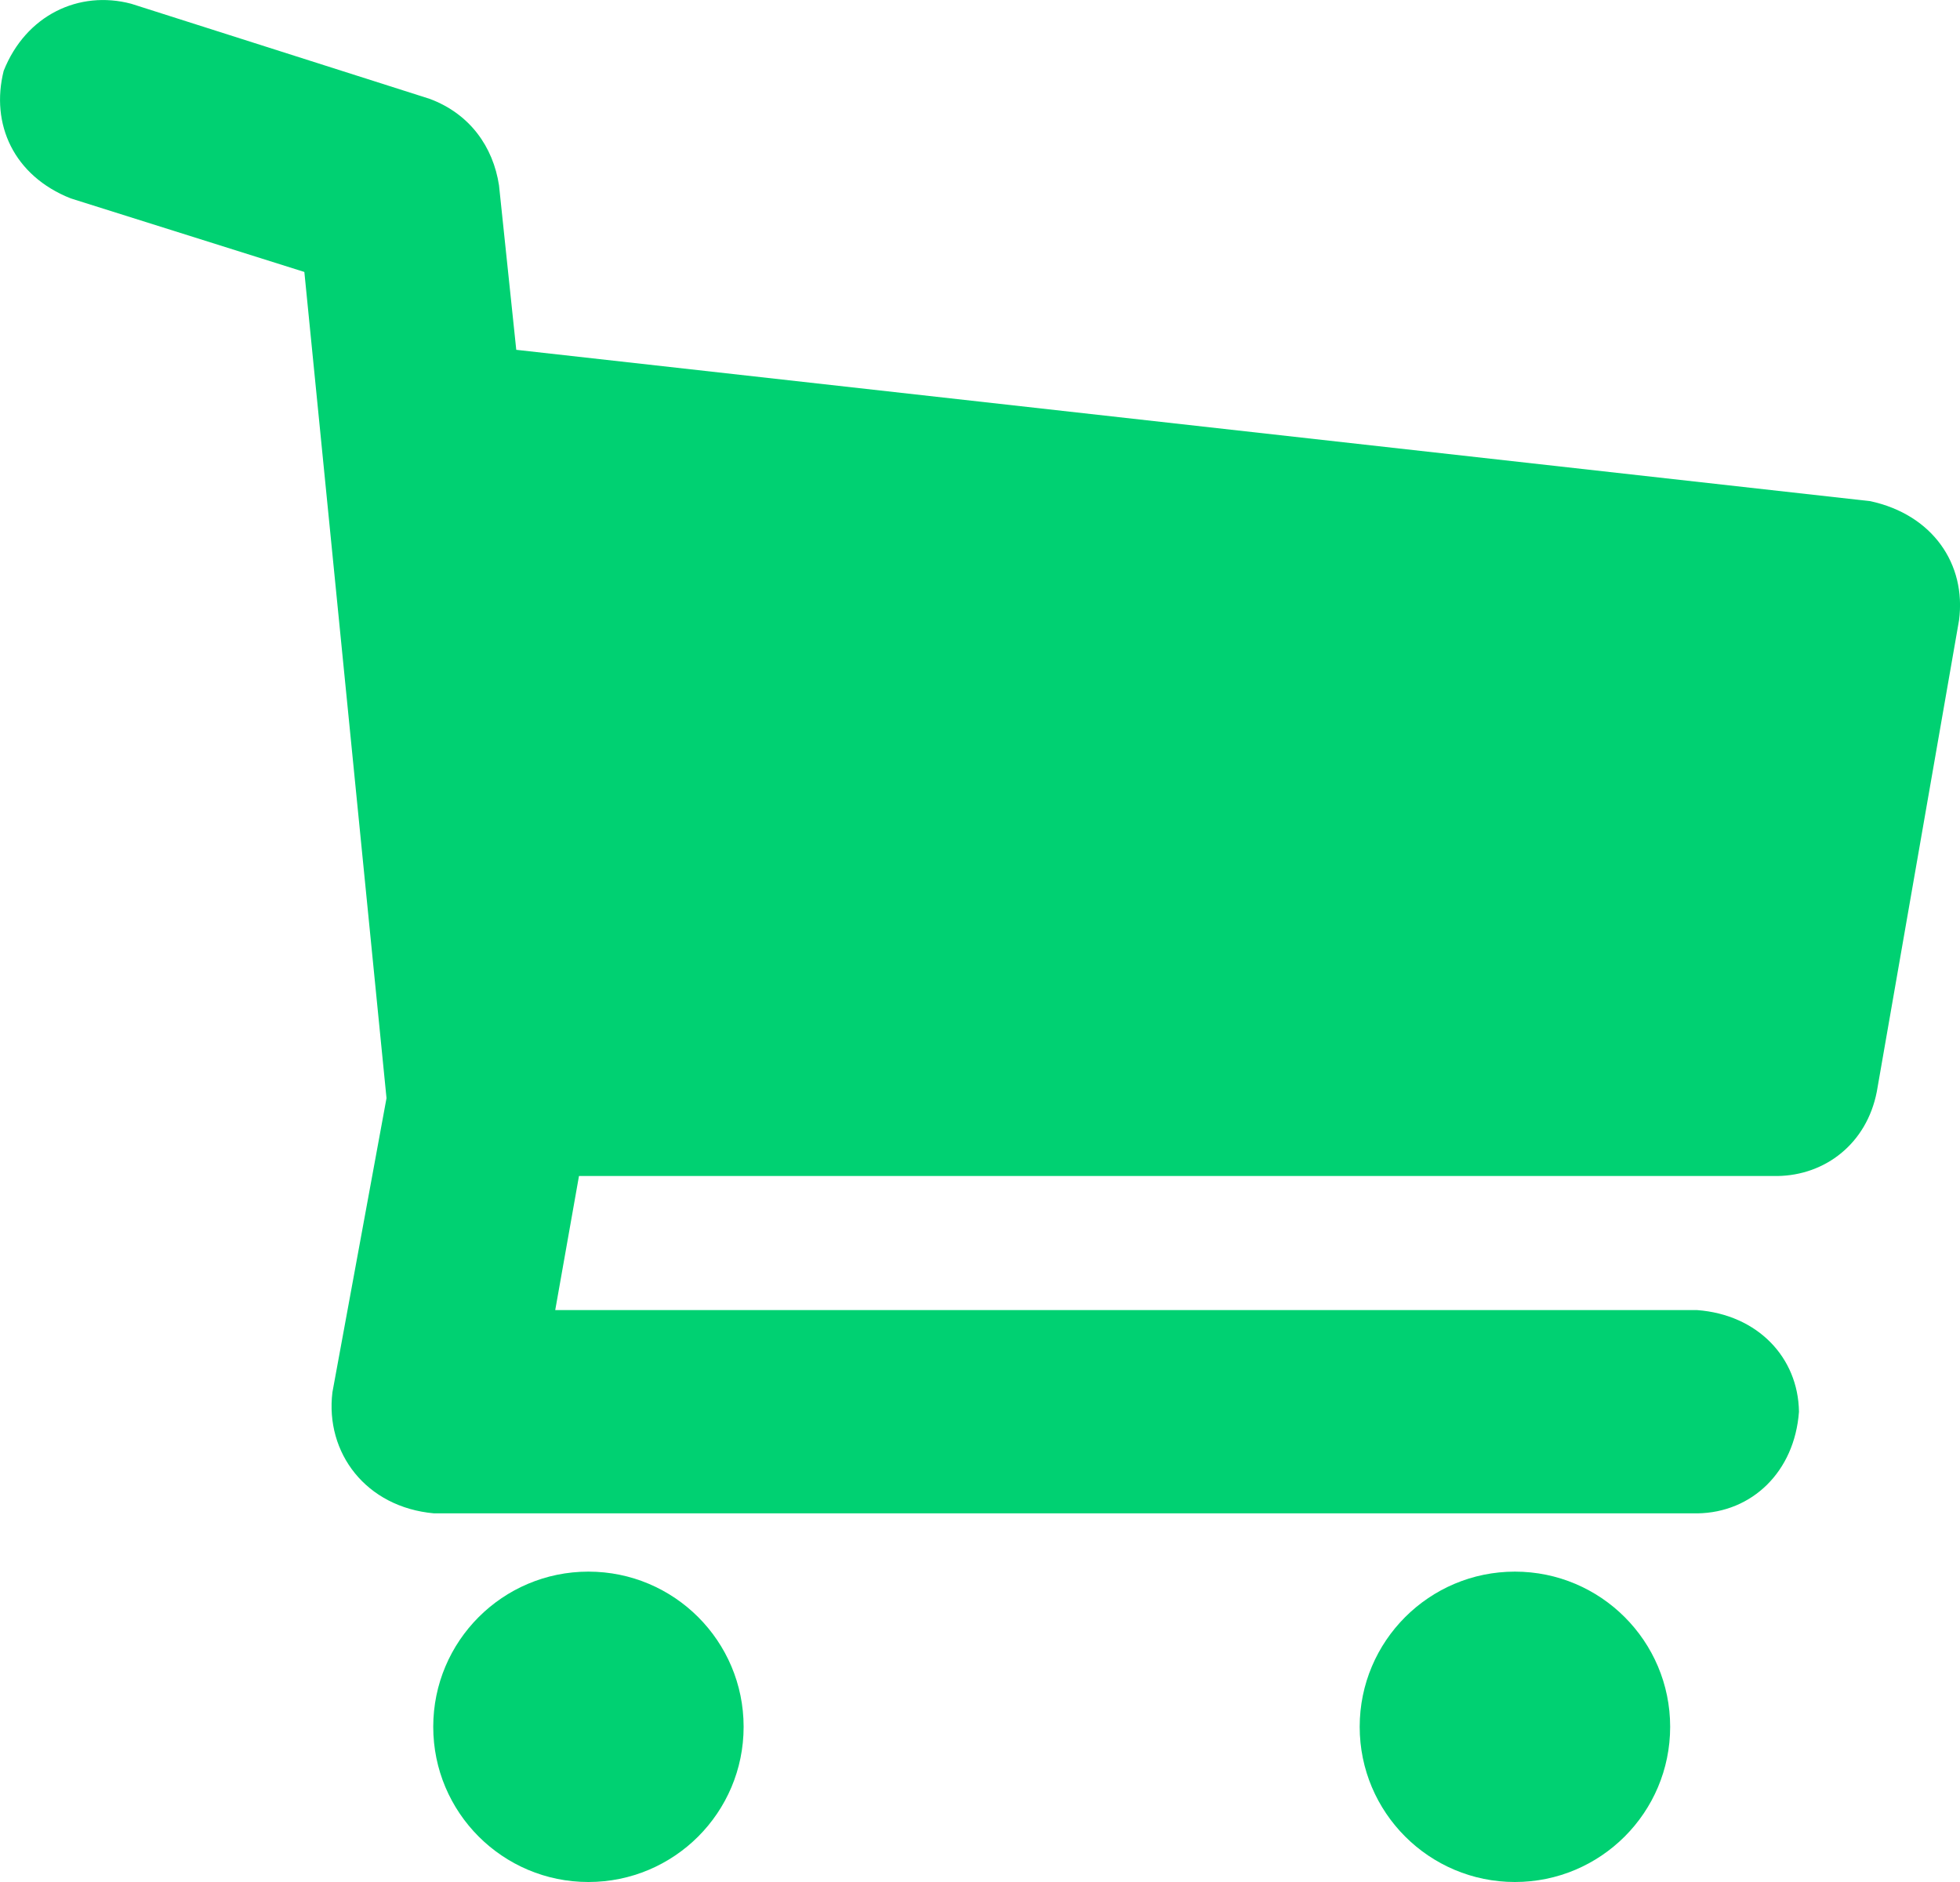
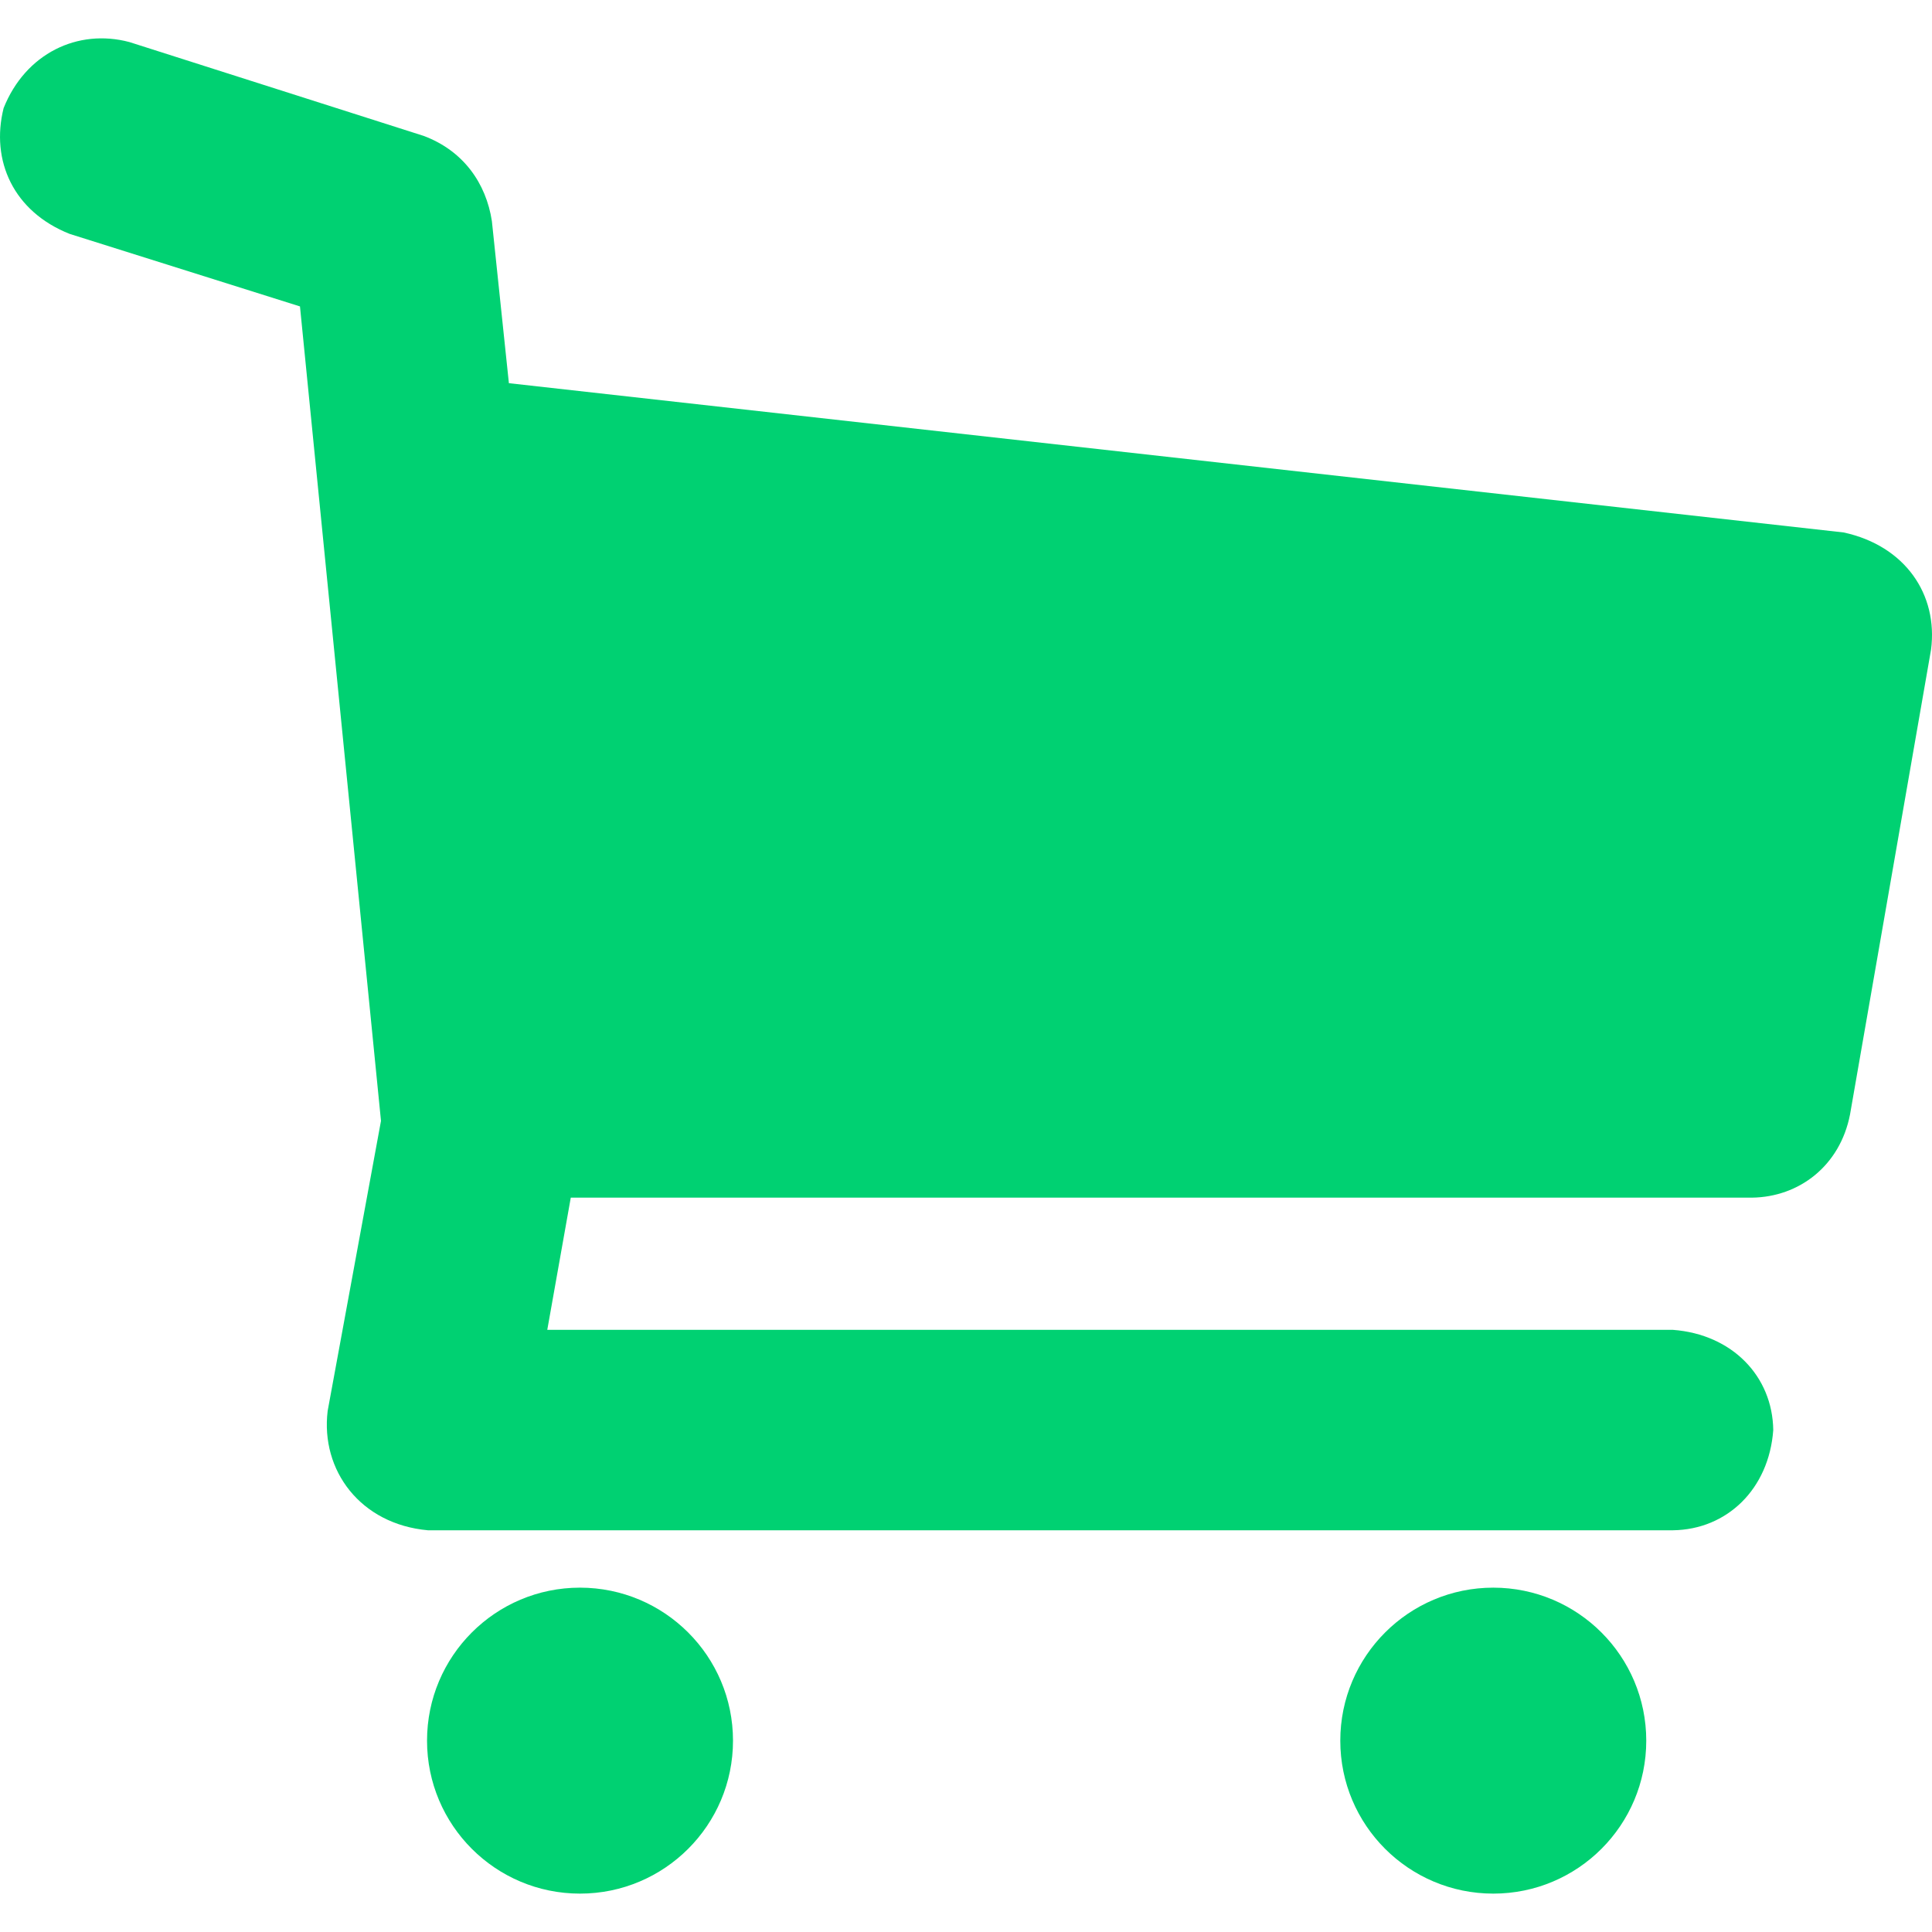
- <svg xmlns="http://www.w3.org/2000/svg" width="25" height="24" viewBox="0 0 25 24" fill="none">
-   <path d="M24.988 7.908L23.939 13.921C23.81 14.585 23.28 14.989 22.67 14.997H7.385L7.082 16.707H21.649C22.416 16.765 22.936 17.308 22.946 18.003C22.89 18.768 22.347 19.29 21.649 19.299H5.537C4.666 19.221 4.146 18.526 4.24 17.755L4.93 14.004L3.882 3.468L0.902 2.53C0.174 2.241 -0.123 1.582 0.047 0.903C0.329 0.194 1.007 -0.129 1.674 0.048L5.482 1.261C5.995 1.453 6.29 1.873 6.365 2.364L6.585 4.461L23.856 6.391C24.65 6.563 25.081 7.192 24.988 7.908ZM9.485 22.021C9.485 23.114 8.599 24 7.505 24C6.412 24 5.526 23.114 5.526 22.021C5.526 20.928 6.412 20.042 7.505 20.042C8.599 20.042 9.485 20.928 9.485 22.021ZM21.303 22.021C21.303 23.114 20.416 24 19.323 24C18.23 24 17.343 23.114 17.343 22.021C17.343 20.928 18.23 20.042 19.323 20.042C20.416 20.042 21.303 20.928 21.303 22.021Z" fill="#00D172" />
+ <svg xmlns="http://www.w3.org/2000/svg" width="30" height="30" viewBox="0 0 30 30" fill="none">
+   <path d="M29.985 10.088L28.727 17.306C28.572 18.103 27.936 18.588 27.204 18.597H8.863L8.498 20.65H25.979C26.899 20.72 27.524 21.372 27.535 22.206C27.468 23.124 26.816 23.75 25.979 23.762H6.644C5.599 23.668 4.975 22.834 5.088 21.908L5.916 17.405L4.658 4.758L1.082 3.632C0.209 3.286 -0.148 2.495 0.056 1.679C0.395 0.829 1.208 0.44 2.009 0.653L6.578 2.11C7.194 2.34 7.548 2.844 7.638 3.434L7.902 5.95L28.628 8.268C29.58 8.474 30.097 9.228 29.985 10.088V10.088ZM11.382 27.029C11.382 28.341 10.318 29.404 9.006 29.404C7.694 29.404 6.631 28.341 6.631 27.029C6.631 25.717 7.694 24.653 9.006 24.653C10.318 24.654 11.382 25.717 11.382 27.029ZM25.563 27.029C25.563 28.341 24.5 29.404 23.188 29.404C21.876 29.404 20.812 28.341 20.812 27.029C20.812 25.717 21.876 24.653 23.188 24.653C24.5 24.654 25.563 25.717 25.563 27.029Z" fill="#00D172" />
</svg>
